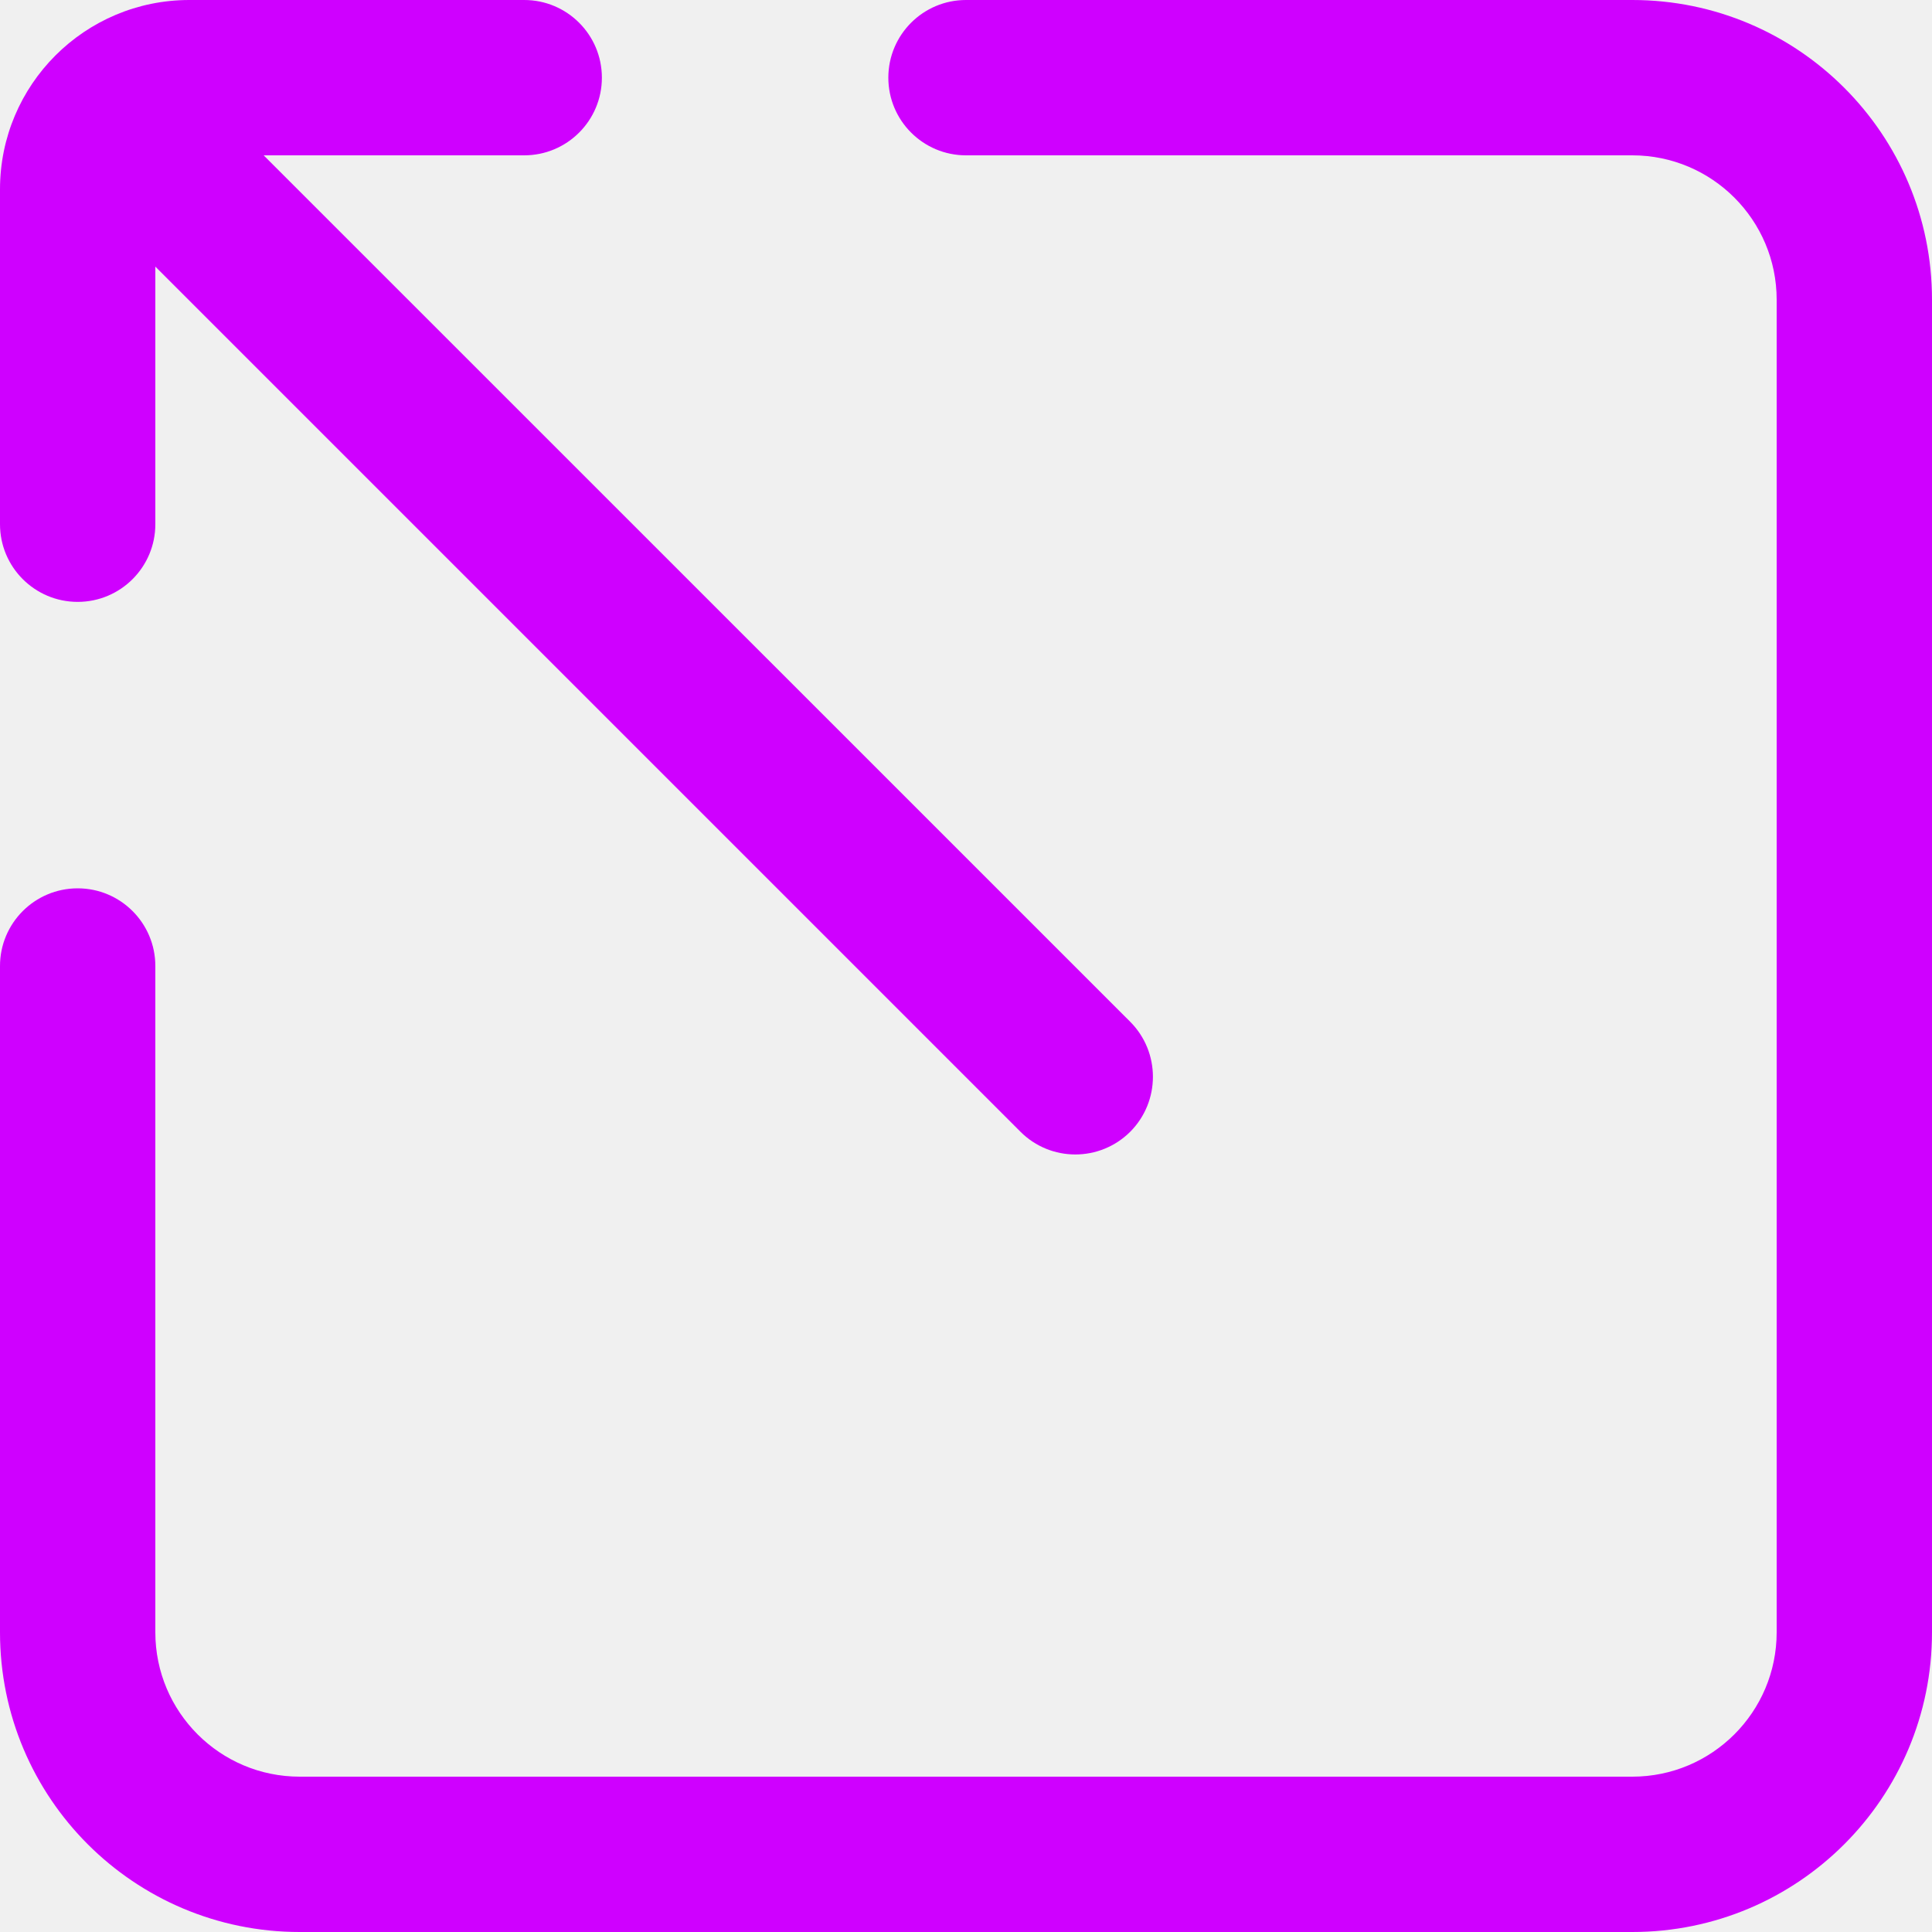
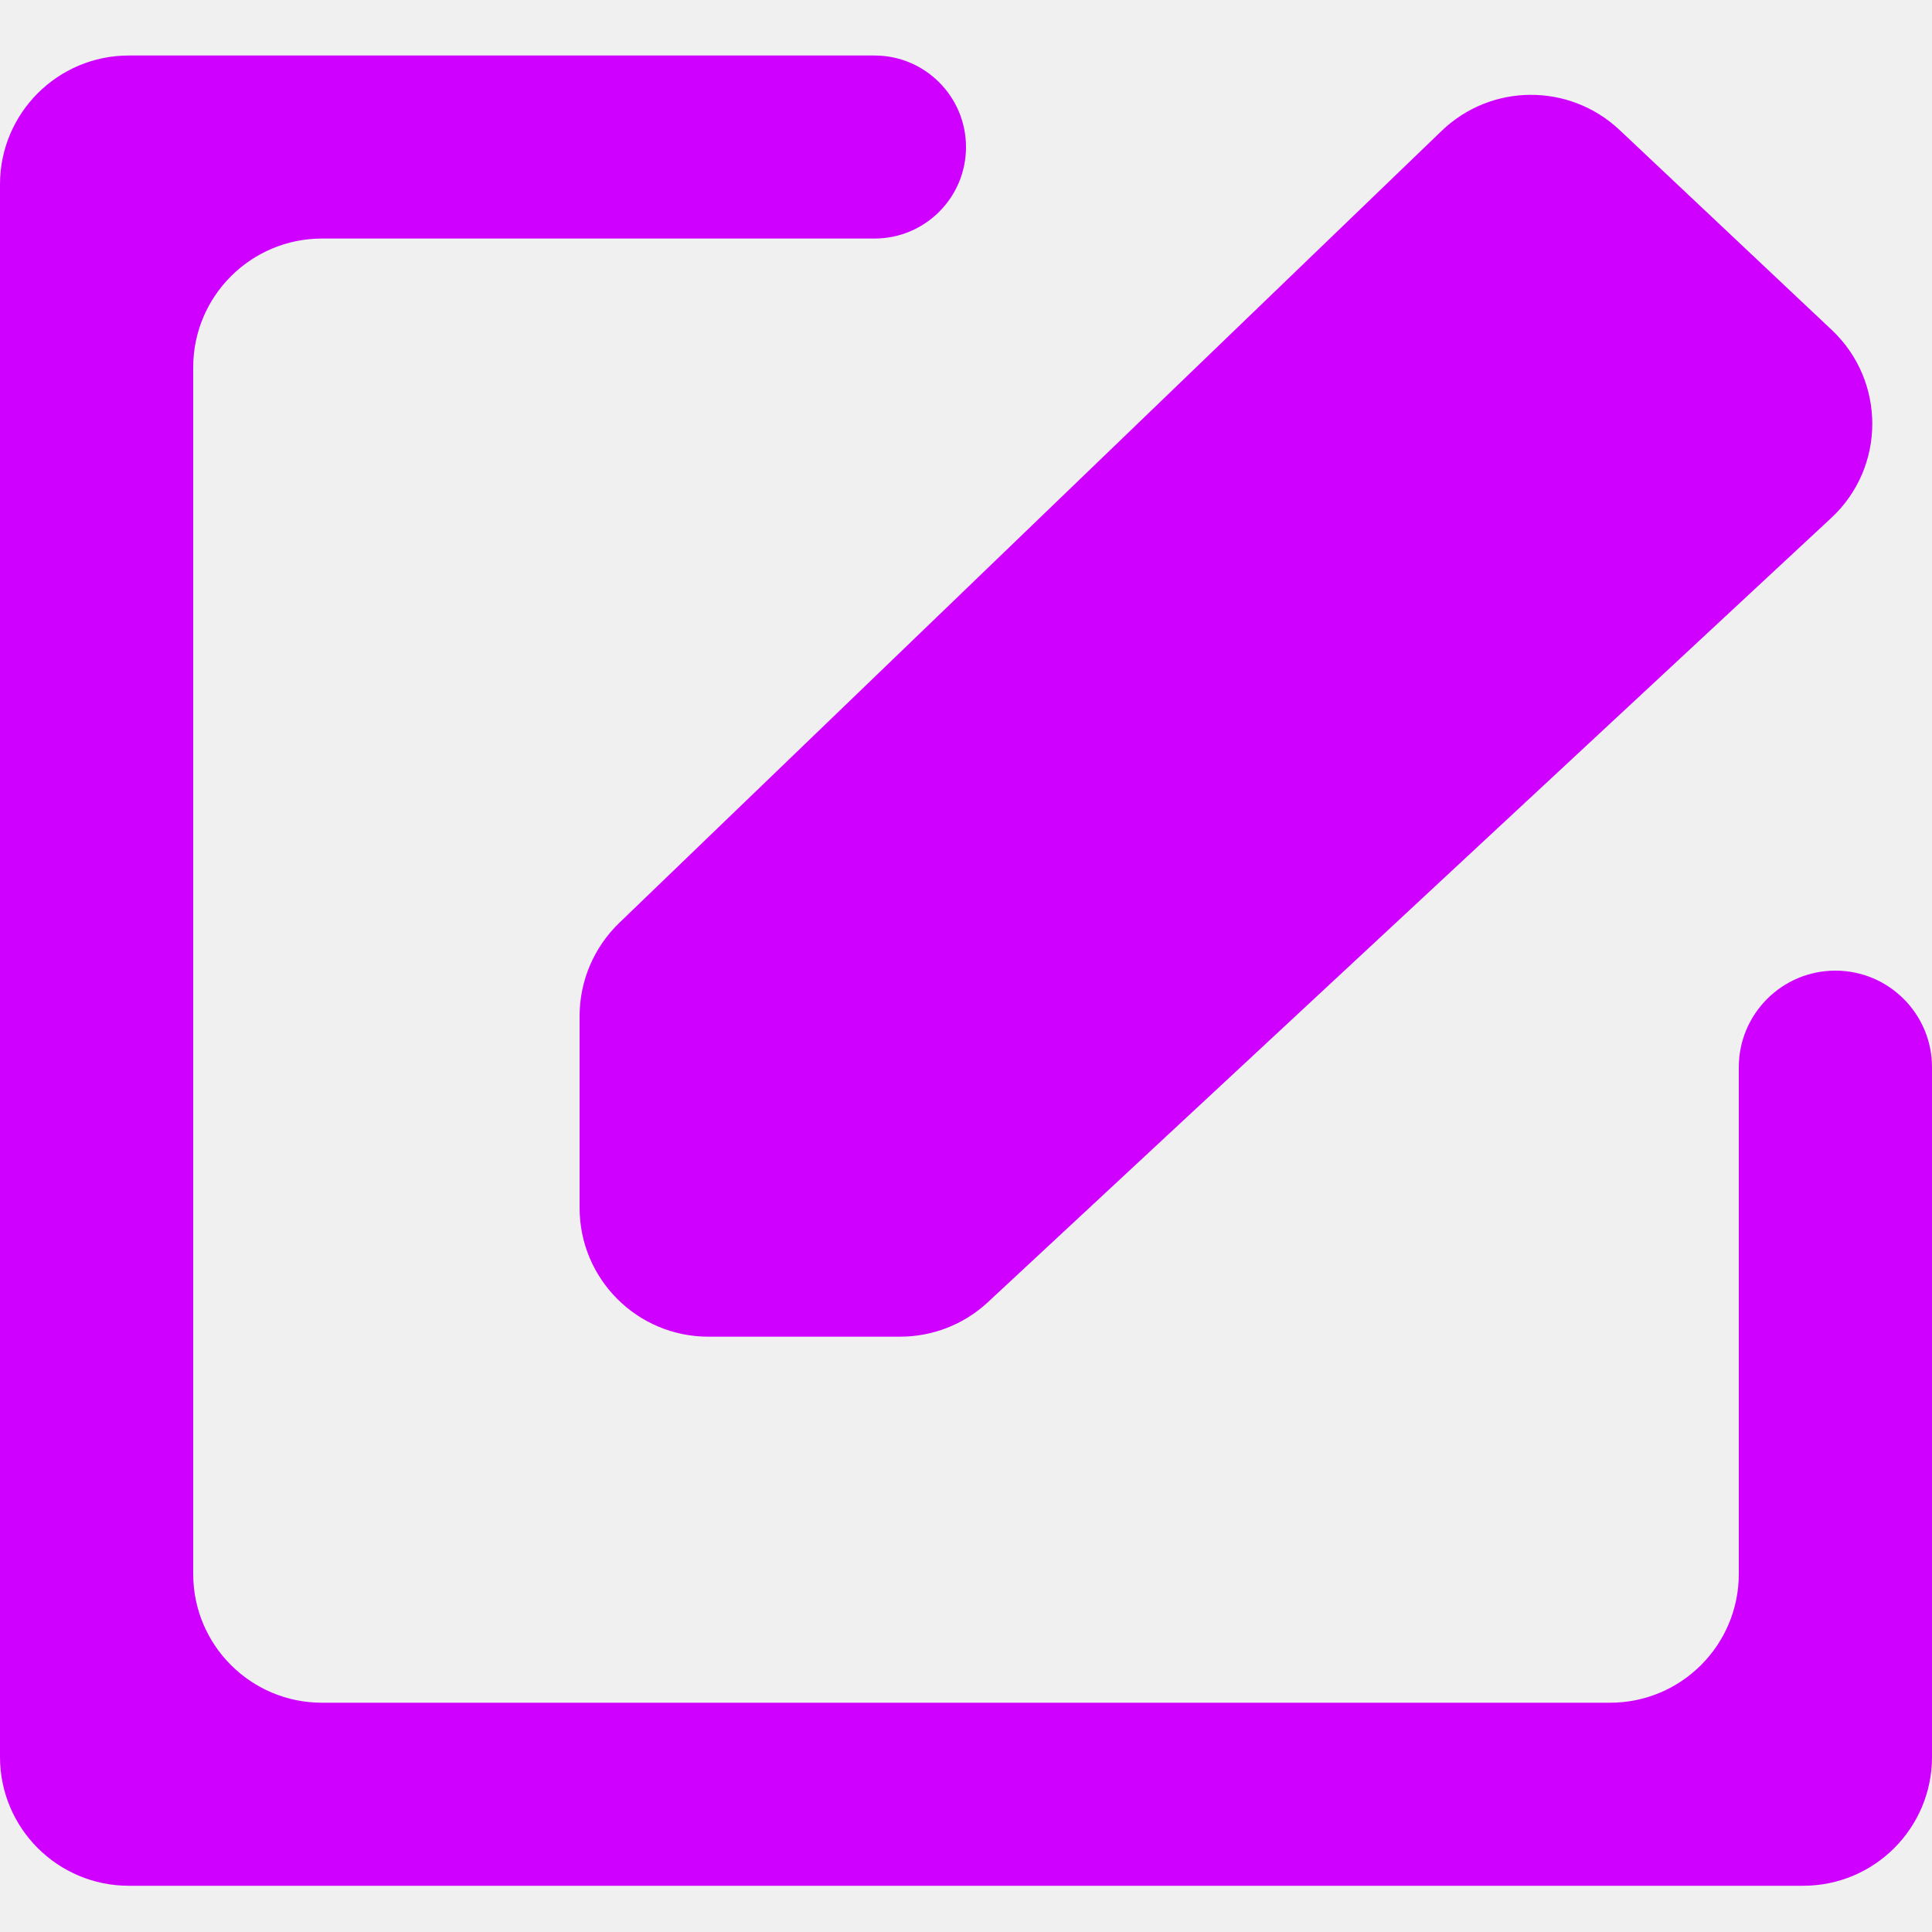
<svg xmlns="http://www.w3.org/2000/svg" width="15" height="15" viewBox="0 0 15 15" fill="none">
-   <g clip-path="url(#clip0_1929_1434)">
-     <path d="M15 12.673V2.327C15 1.042 13.959 0 12.673 0H7.5C7.167 0 6.897 0.27 6.897 0.603C6.897 0.936 7.167 1.206 7.5 1.206H12.673C13.292 1.206 13.794 1.708 13.794 2.327V12.673C13.794 13.292 13.292 13.794 12.673 13.794H2.327C1.708 13.794 1.206 13.292 1.206 12.673V7.5C1.206 7.167 0.936 6.897 0.603 6.897C0.27 6.897 0 7.167 0 7.5V12.673C0 13.959 1.041 15 2.327 15H12.673C13.959 15 15 13.959 15 12.673Z" fill="#CF00FF" />
-     <path d="M1.206 4.07V1.47C1.206 1.325 1.325 1.206 1.47 1.206H4.07C4.403 1.206 4.673 0.936 4.673 0.603C4.673 0.27 4.403 0 4.07 0H1.47C0.658 0 0 0.658 0 1.47V4.07C4.3803e-05 4.403 0.27 4.673 0.603 4.673C0.936 4.673 1.206 4.403 1.206 4.07Z" fill="#CF00FF" />
-     <path d="M1.914 1.073C1.679 0.838 1.296 0.838 1.061 1.073C0.826 1.309 0.826 1.69 1.061 1.925L7.923 8.787C8.158 9.022 8.539 9.022 8.775 8.787C9.01 8.551 9.01 8.169 8.775 7.933L1.914 1.073Z" fill="#CF00FF" />
+   <g clip-path="url(#clip0_2248_1659)">
+     <path fill-rule="evenodd" clip-rule="evenodd" d="M13.5 12.22C13.5 12.773 13.052 13.22 12.5 13.22H2.5C1.948 13.22 1.5 12.773 1.5 12.22V2.852C1.5 2.3 1.948 1.852 2.5 1.852H6.79C7.182 1.852 7.5 1.534 7.5 1.142C7.5 0.75 7.182 0.431 6.79 0.431H1C0.448 0.431 0 0.879 0 1.431V13.641C0 14.194 0.448 14.641 1 14.641H14C14.552 14.641 15 14.194 15 13.641V8.286C15 7.872 14.664 7.536 14.25 7.536C13.836 7.536 13.5 7.872 13.5 8.286V12.22ZM4.5 7.888C4.5 7.616 4.611 7.356 4.806 7.167L11.193 1.016C11.577 0.646 12.184 0.643 12.573 1.008L14.222 2.562C14.643 2.959 14.641 3.629 14.217 4.022L7.669 10.111C7.484 10.283 7.241 10.378 6.988 10.378H5.5C4.948 10.378 4.5 9.931 4.5 9.378V7.888Z" fill="#CF00FF" />
  </g>
  <defs>
-     <clipPath id="clip0_1929_1434">
+     <clipPath id="clip0_2248_1659">
      <rect width="15" height="15" fill="white" />
    </clipPath>
  </defs>
</svg>
